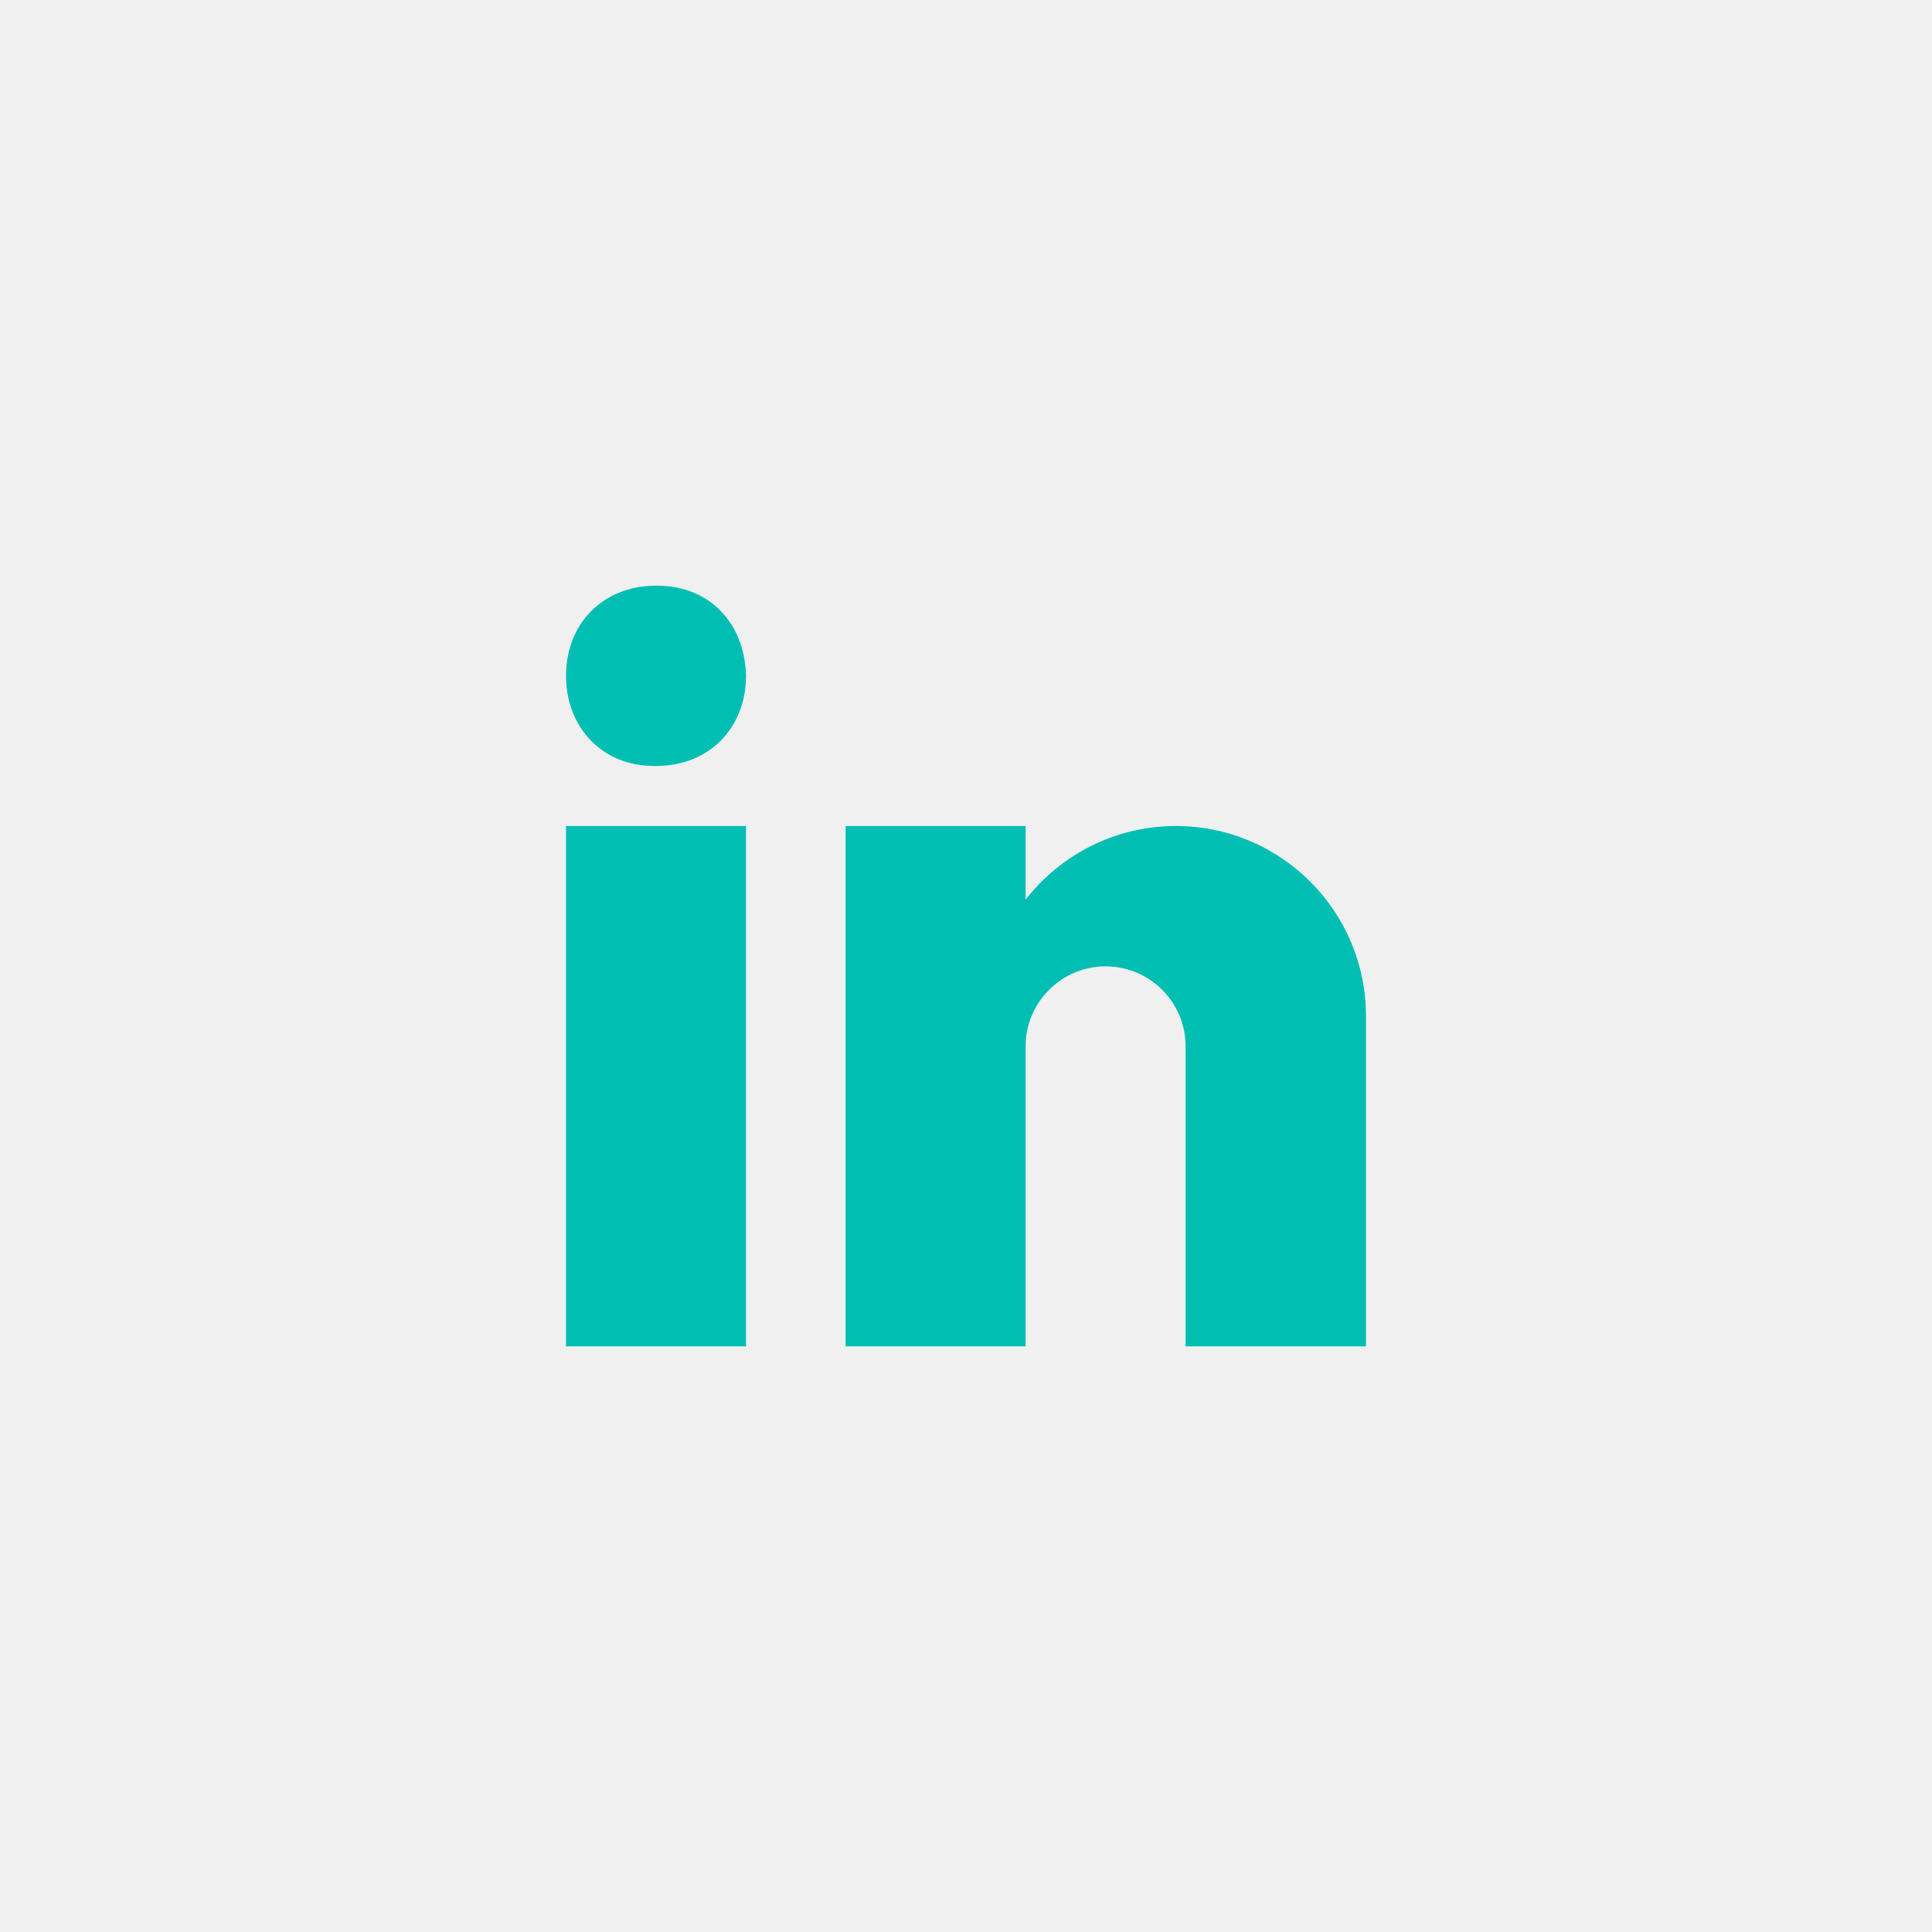
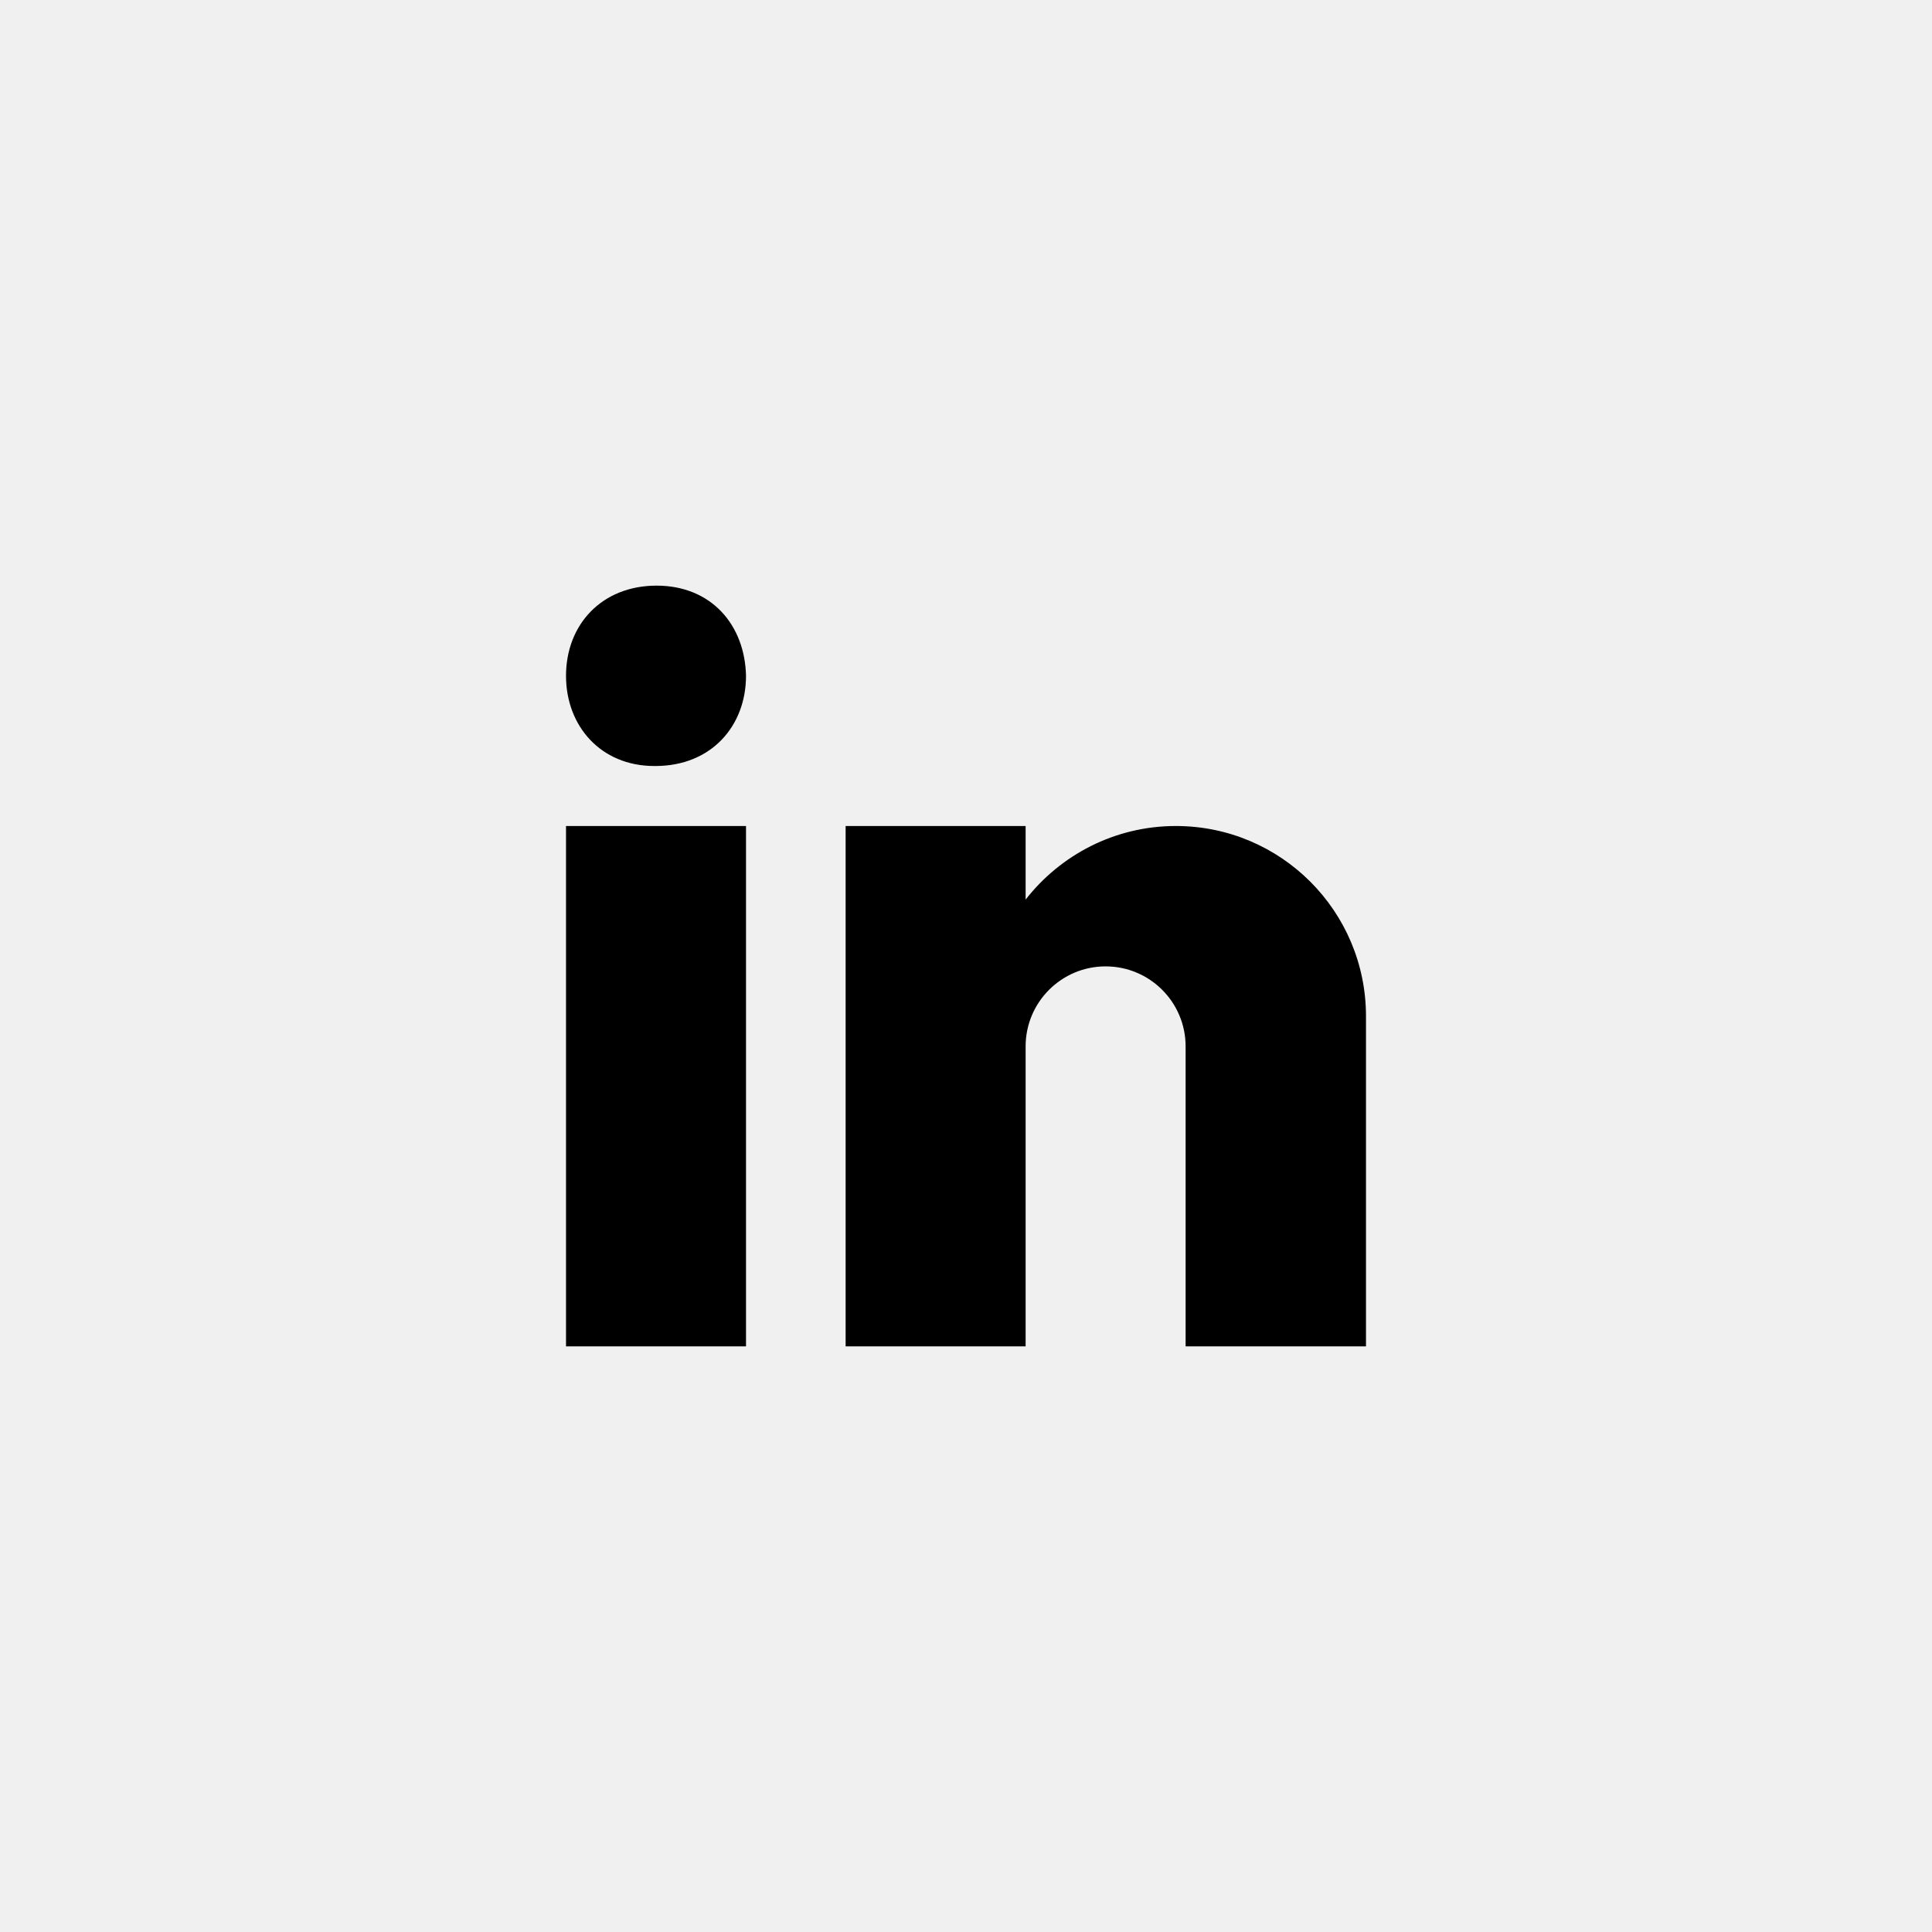
<svg xmlns="http://www.w3.org/2000/svg" version="1.1" id="Capa_1" x="0px" y="0px" viewBox="0 0 512 512" style="enable-background:new 0 0 512 512;" xml:space="preserve">
-   <style type="text/css">
- 	.st0{fill:#00BFB2;}
- 	.st1{fill:none;}
- 	.st2{fill:#FFFFFF;}
- 	.st3{fill-rule:evenodd;clip-rule:evenodd;fill:#00BFB2;}
- 	.svg-base{stroke:#30363B;stroke-width:0.183;}
- 	.st5{fill-rule:evenodd;clip-rule:evenodd;}
- 	.st6{fill:url(#SVGID_1_);}
- 	.st7{fill:#FBFBFB;}
- </style>
-   <path class="st0" d="M173.4,203h0.3c14.8,0,24-10.6,24-23.9c-0.3-13.5-9.2-23.9-23.7-23.9c-14.5,0-24,10.3-24,23.9  C150,192.4,159.2,203,173.4,203z M150,218.9h47.7v137.9H150V218.9z M362,269.3c0-27.8-22.5-50.4-50.4-50.4  c-16.2,0-30.6,7.7-39.8,19.5v-19.5h-47.7v137.9h47.7v-79.5c0-11.7,9.5-21.2,21.2-21.2c11.7,0,21.2,9.5,21.2,21.2v79.5H362  C362,356.7,362,277,362,269.3z" />
+   <path d="M173.4,203h0.3c14.8,0,24-10.6,24-23.9c-0.3-13.5-9.2-23.9-23.7-23.9s-24,10.3-24,23.9C150,192.4,159.2,203,173.4,203z   M150,218.9h47.7v137.9H150V218.9z M362,269.3c0-27.8-22.5-50.4-50.4-50.4c-16.2,0-30.6,7.7-39.8,19.5v-19.5h-47.7v137.9h47.7v-79.5  c0-11.7,9.5-21.2,21.2-21.2s21.2,9.5,21.2,21.2v79.5H362C362,356.7,362,277,362,269.3z" />
</svg>
